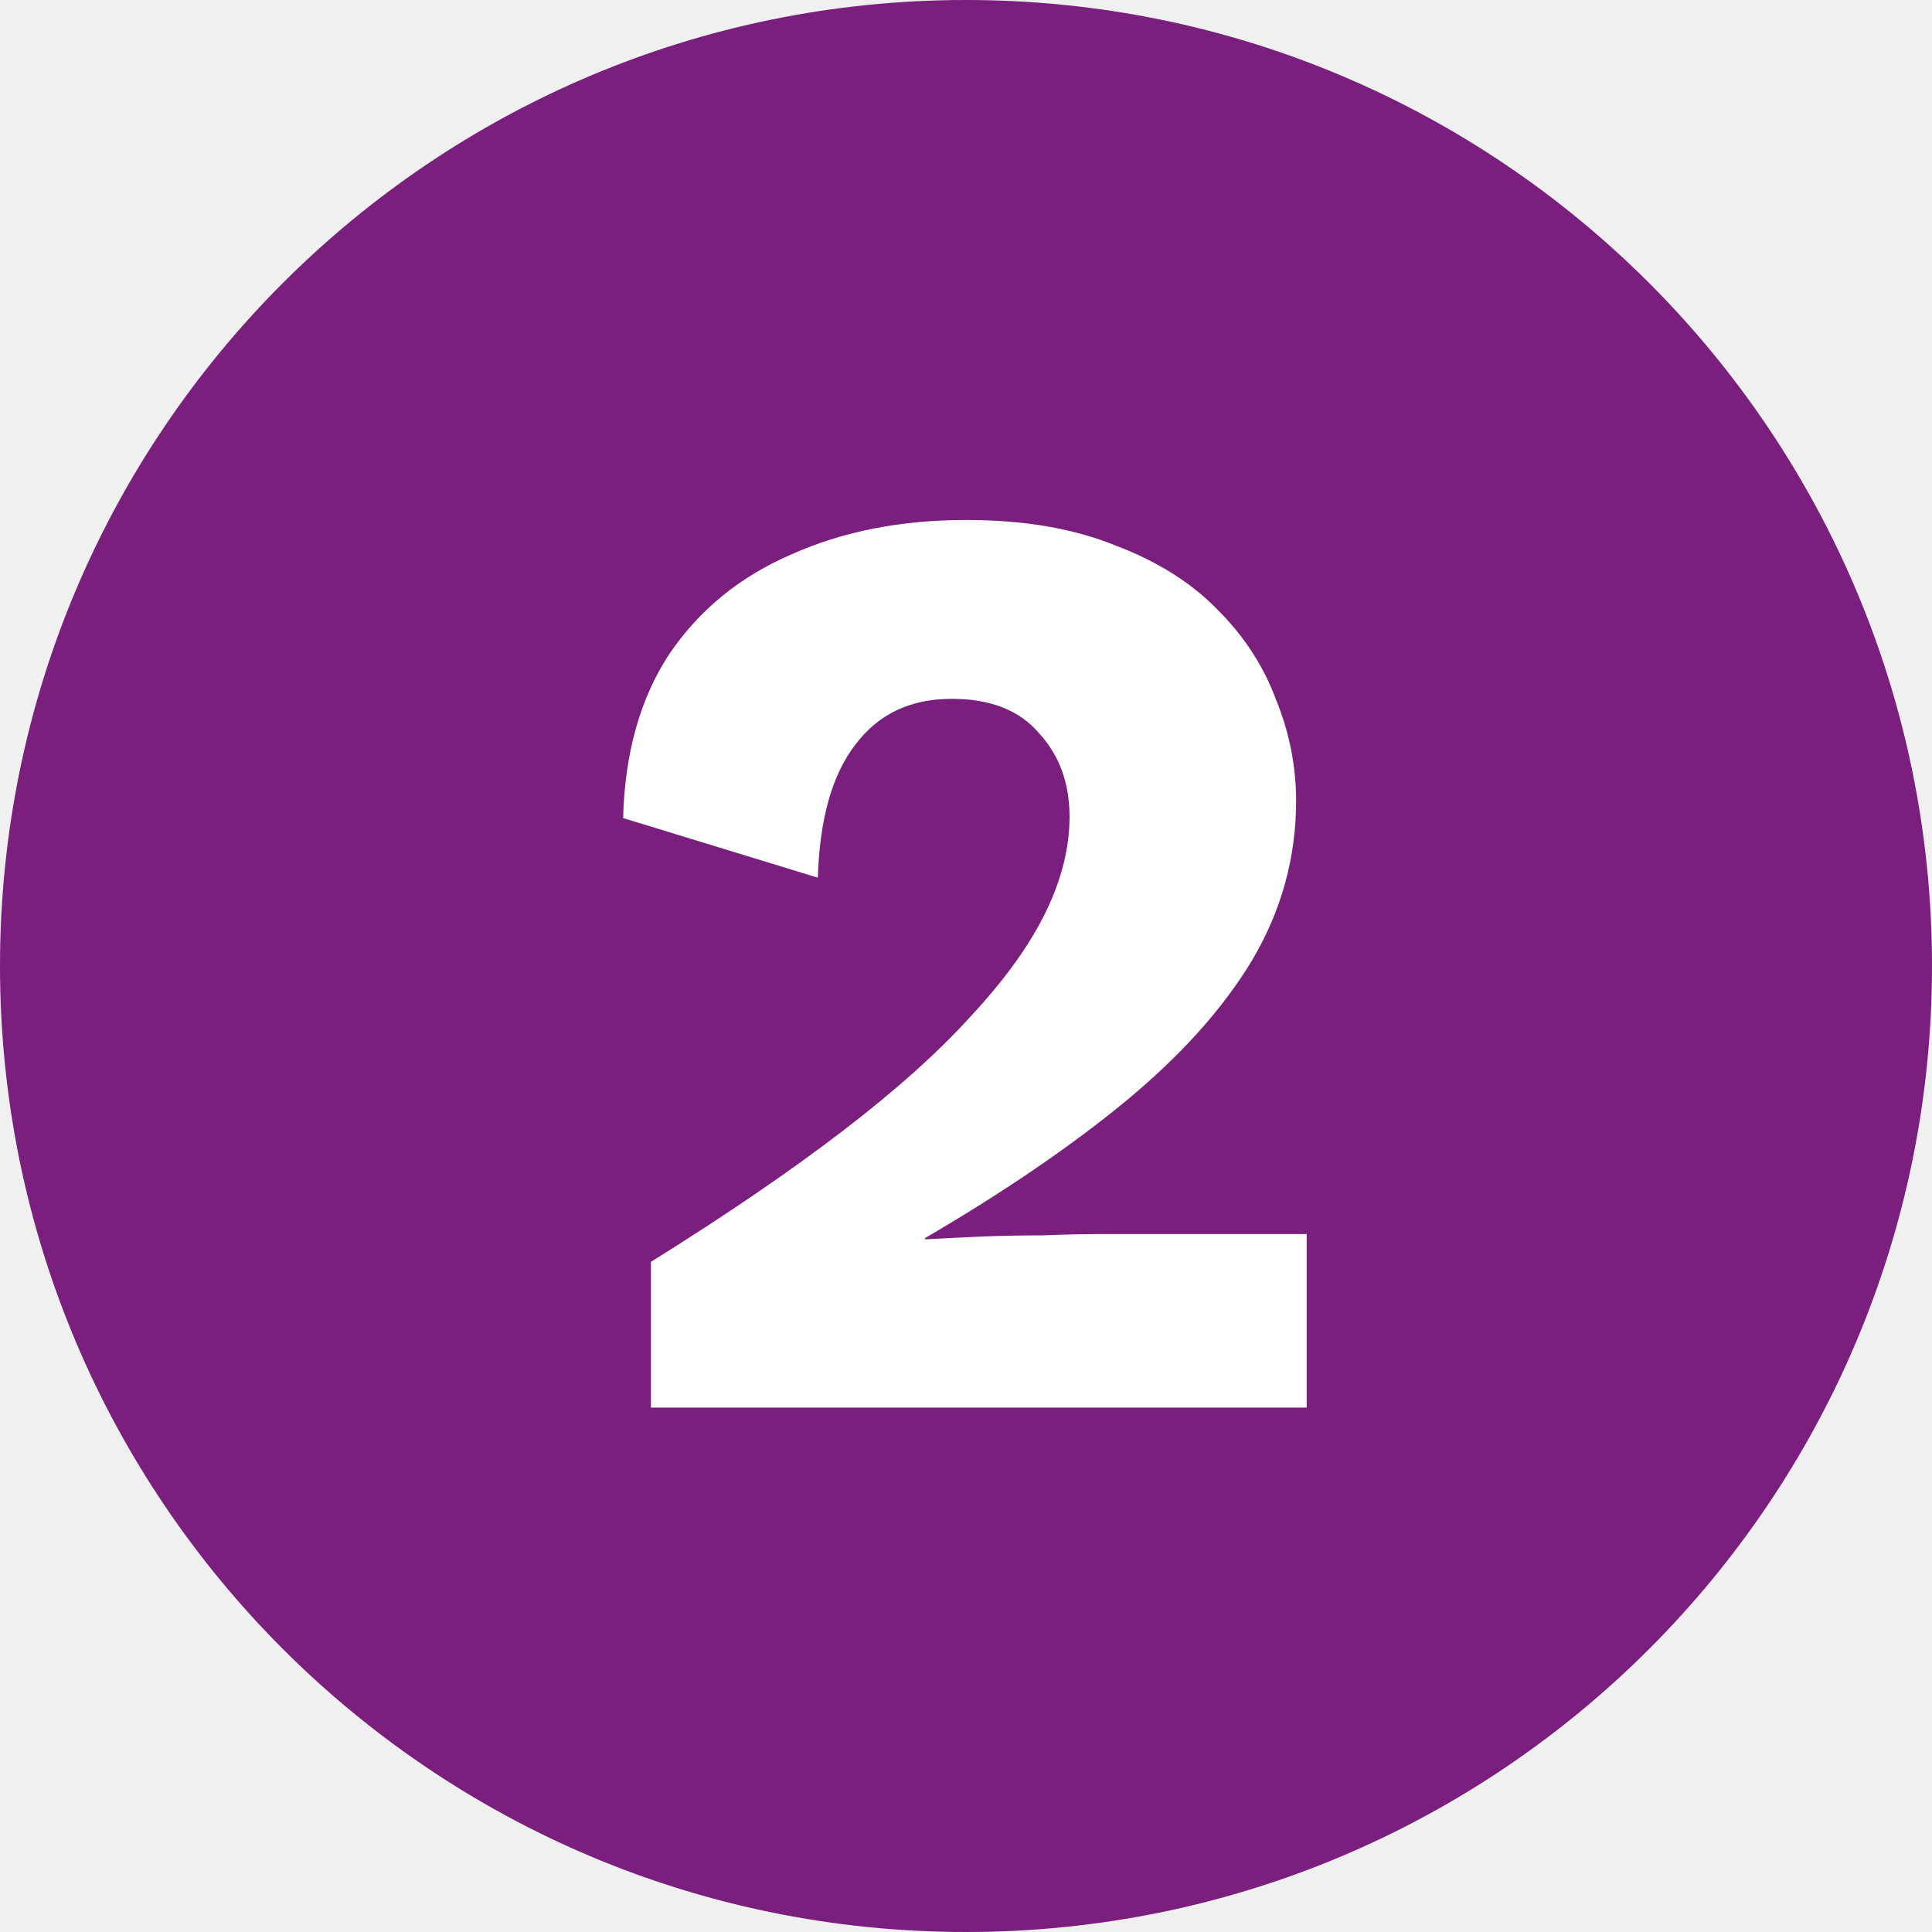
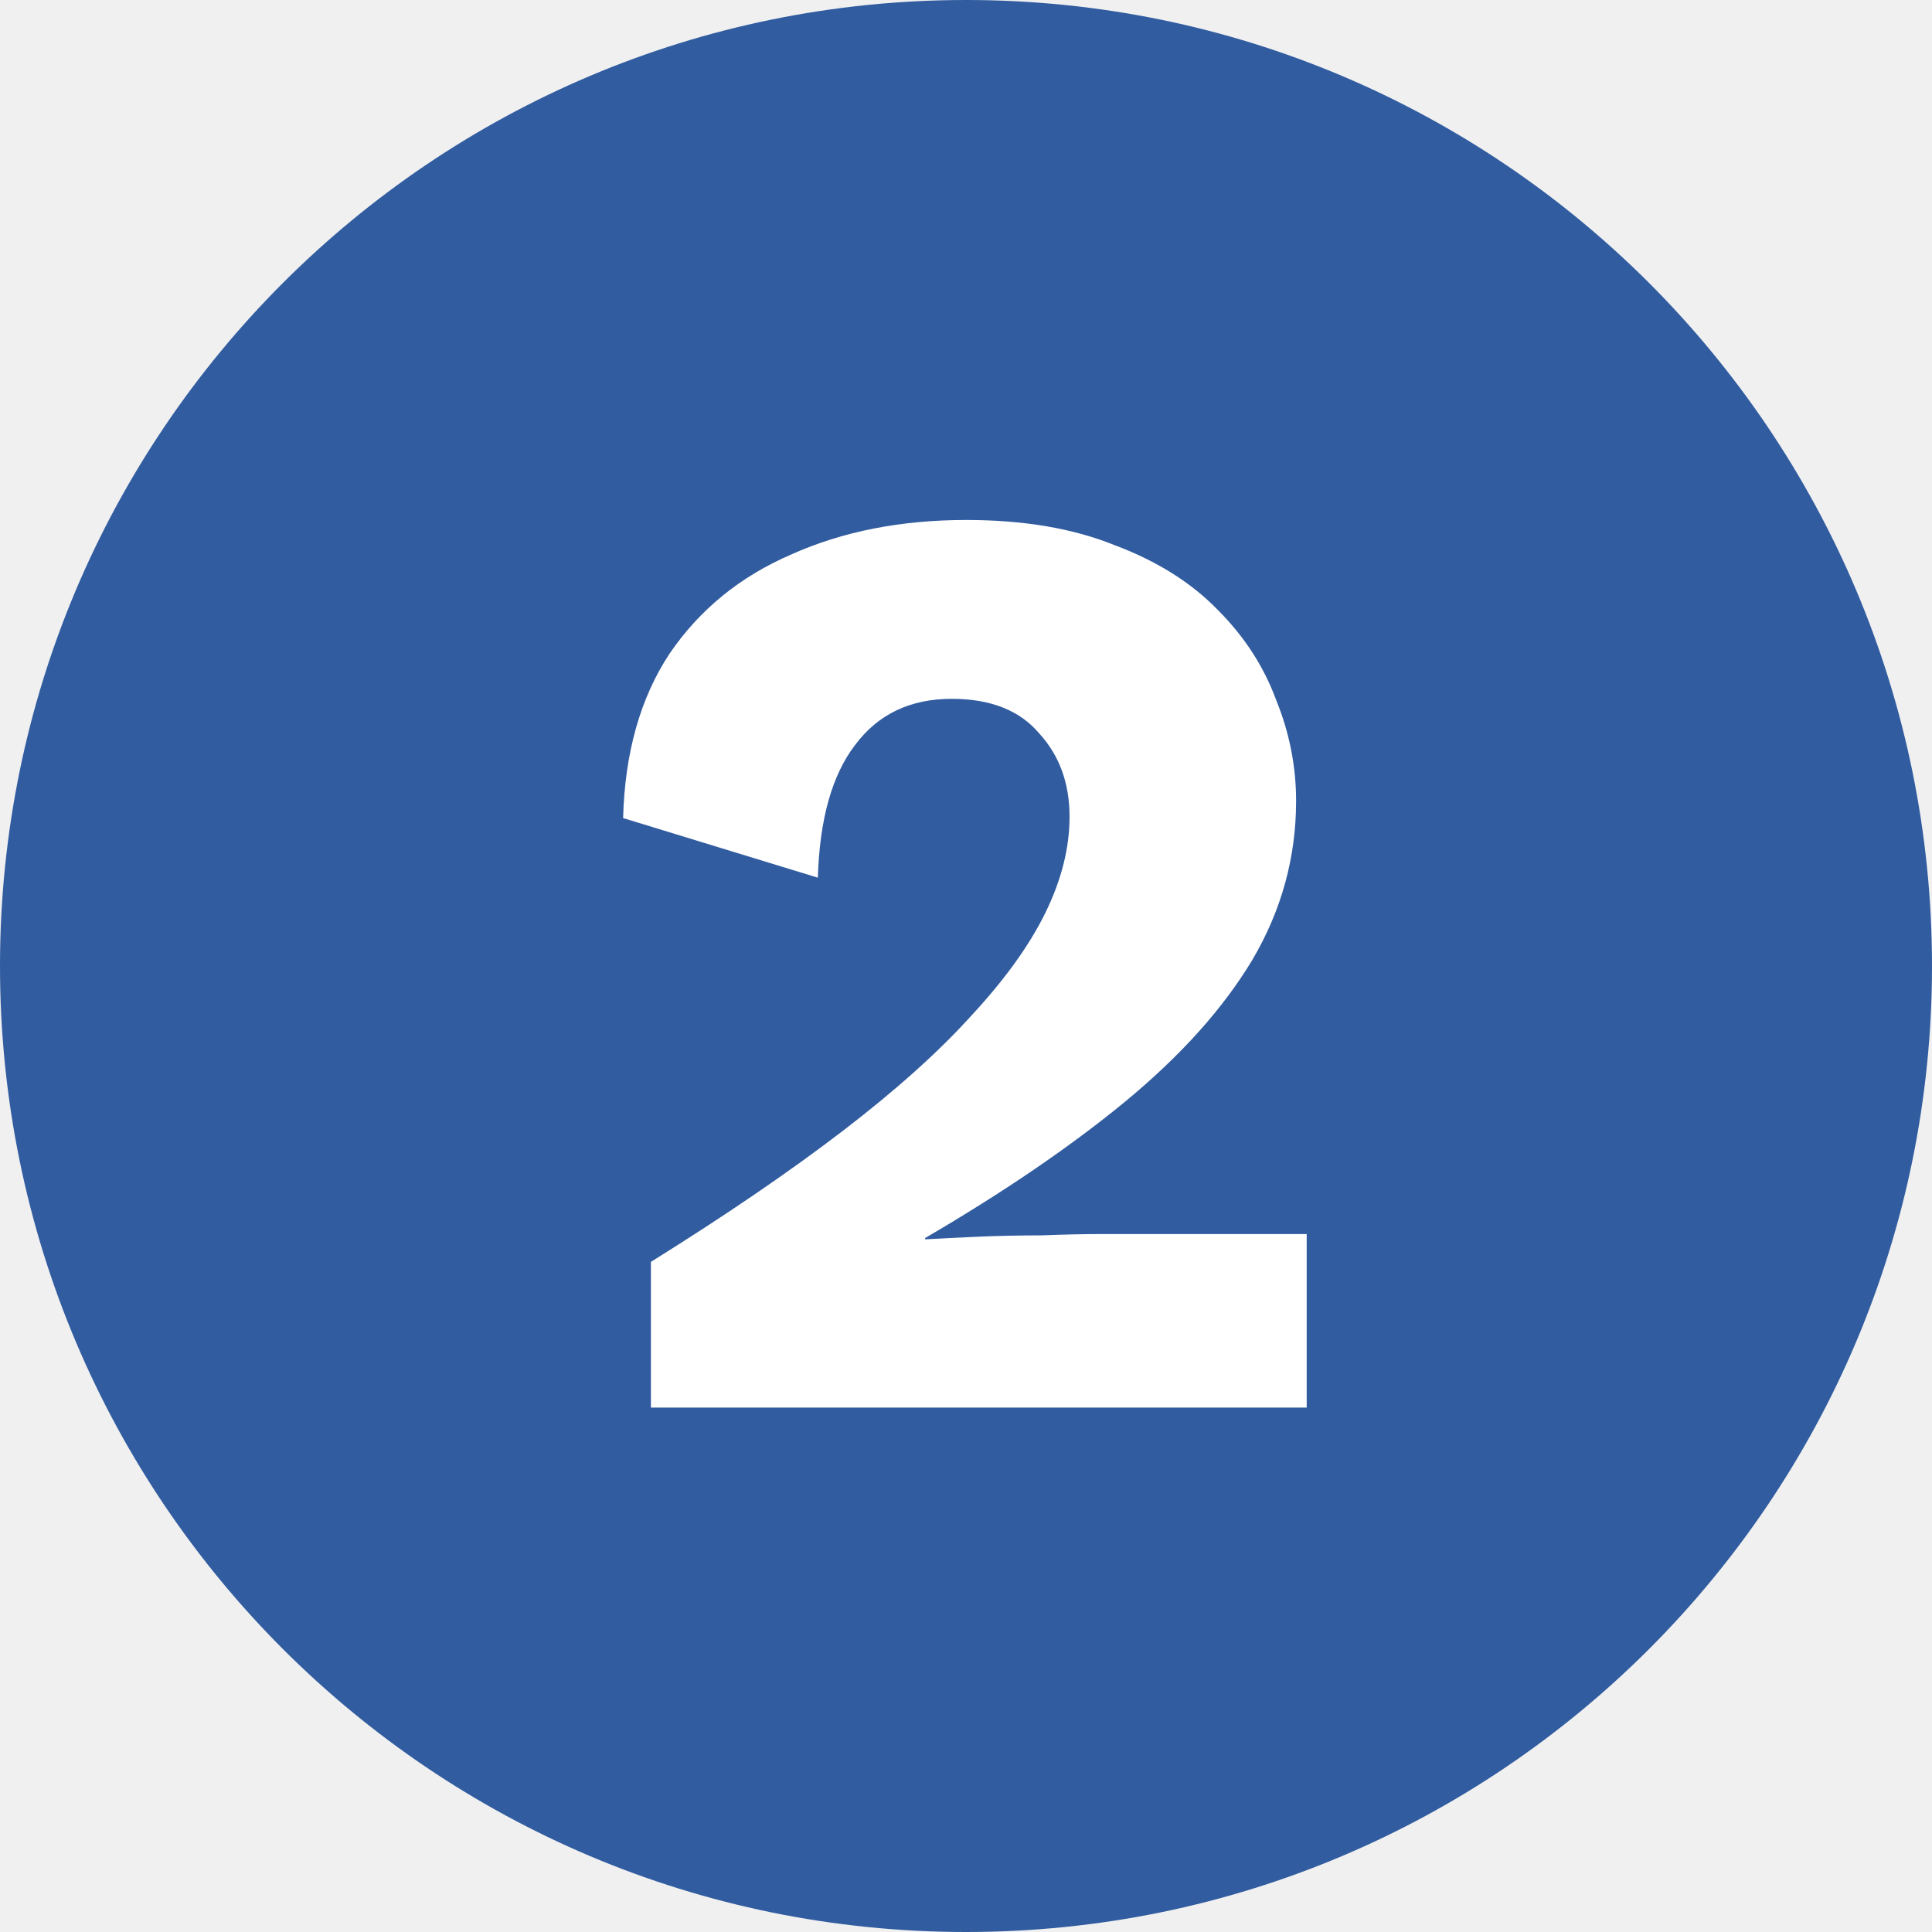
<svg xmlns="http://www.w3.org/2000/svg" width="35" height="35" viewBox="0 0 35 35" fill="none">
-   <rect width="35" height="35" rx="17.5" fill="#7A1F7E" />
+   <rect width="35" height="35" rx="17.5" fill="#315CA0" />
  <path d="M11.792 25.5V22.86C13.152 22.012 14.312 21.22 15.272 20.484C16.232 19.748 17.008 19.052 17.6 18.396C18.208 17.74 18.656 17.116 18.944 16.524C19.232 15.932 19.376 15.356 19.376 14.796C19.376 14.188 19.192 13.684 18.824 13.284C18.472 12.868 17.944 12.66 17.24 12.66C16.488 12.66 15.904 12.94 15.488 13.5C15.072 14.044 14.848 14.844 14.816 15.9L11.288 14.82C11.32 13.636 11.6 12.644 12.128 11.844C12.672 11.044 13.408 10.444 14.336 10.044C15.264 9.628 16.32 9.42 17.504 9.42C18.544 9.42 19.44 9.572 20.192 9.876C20.96 10.164 21.584 10.556 22.064 11.052C22.544 11.532 22.896 12.076 23.12 12.684C23.36 13.276 23.48 13.884 23.48 14.508C23.48 15.532 23.216 16.492 22.688 17.388C22.16 18.268 21.392 19.124 20.384 19.956C19.392 20.772 18.184 21.596 16.76 22.428V22.452C17.032 22.436 17.352 22.42 17.72 22.404C18.088 22.388 18.472 22.38 18.872 22.38C19.272 22.364 19.632 22.356 19.952 22.356H23.672V25.5H11.792Z" fill="white" />
</svg>
